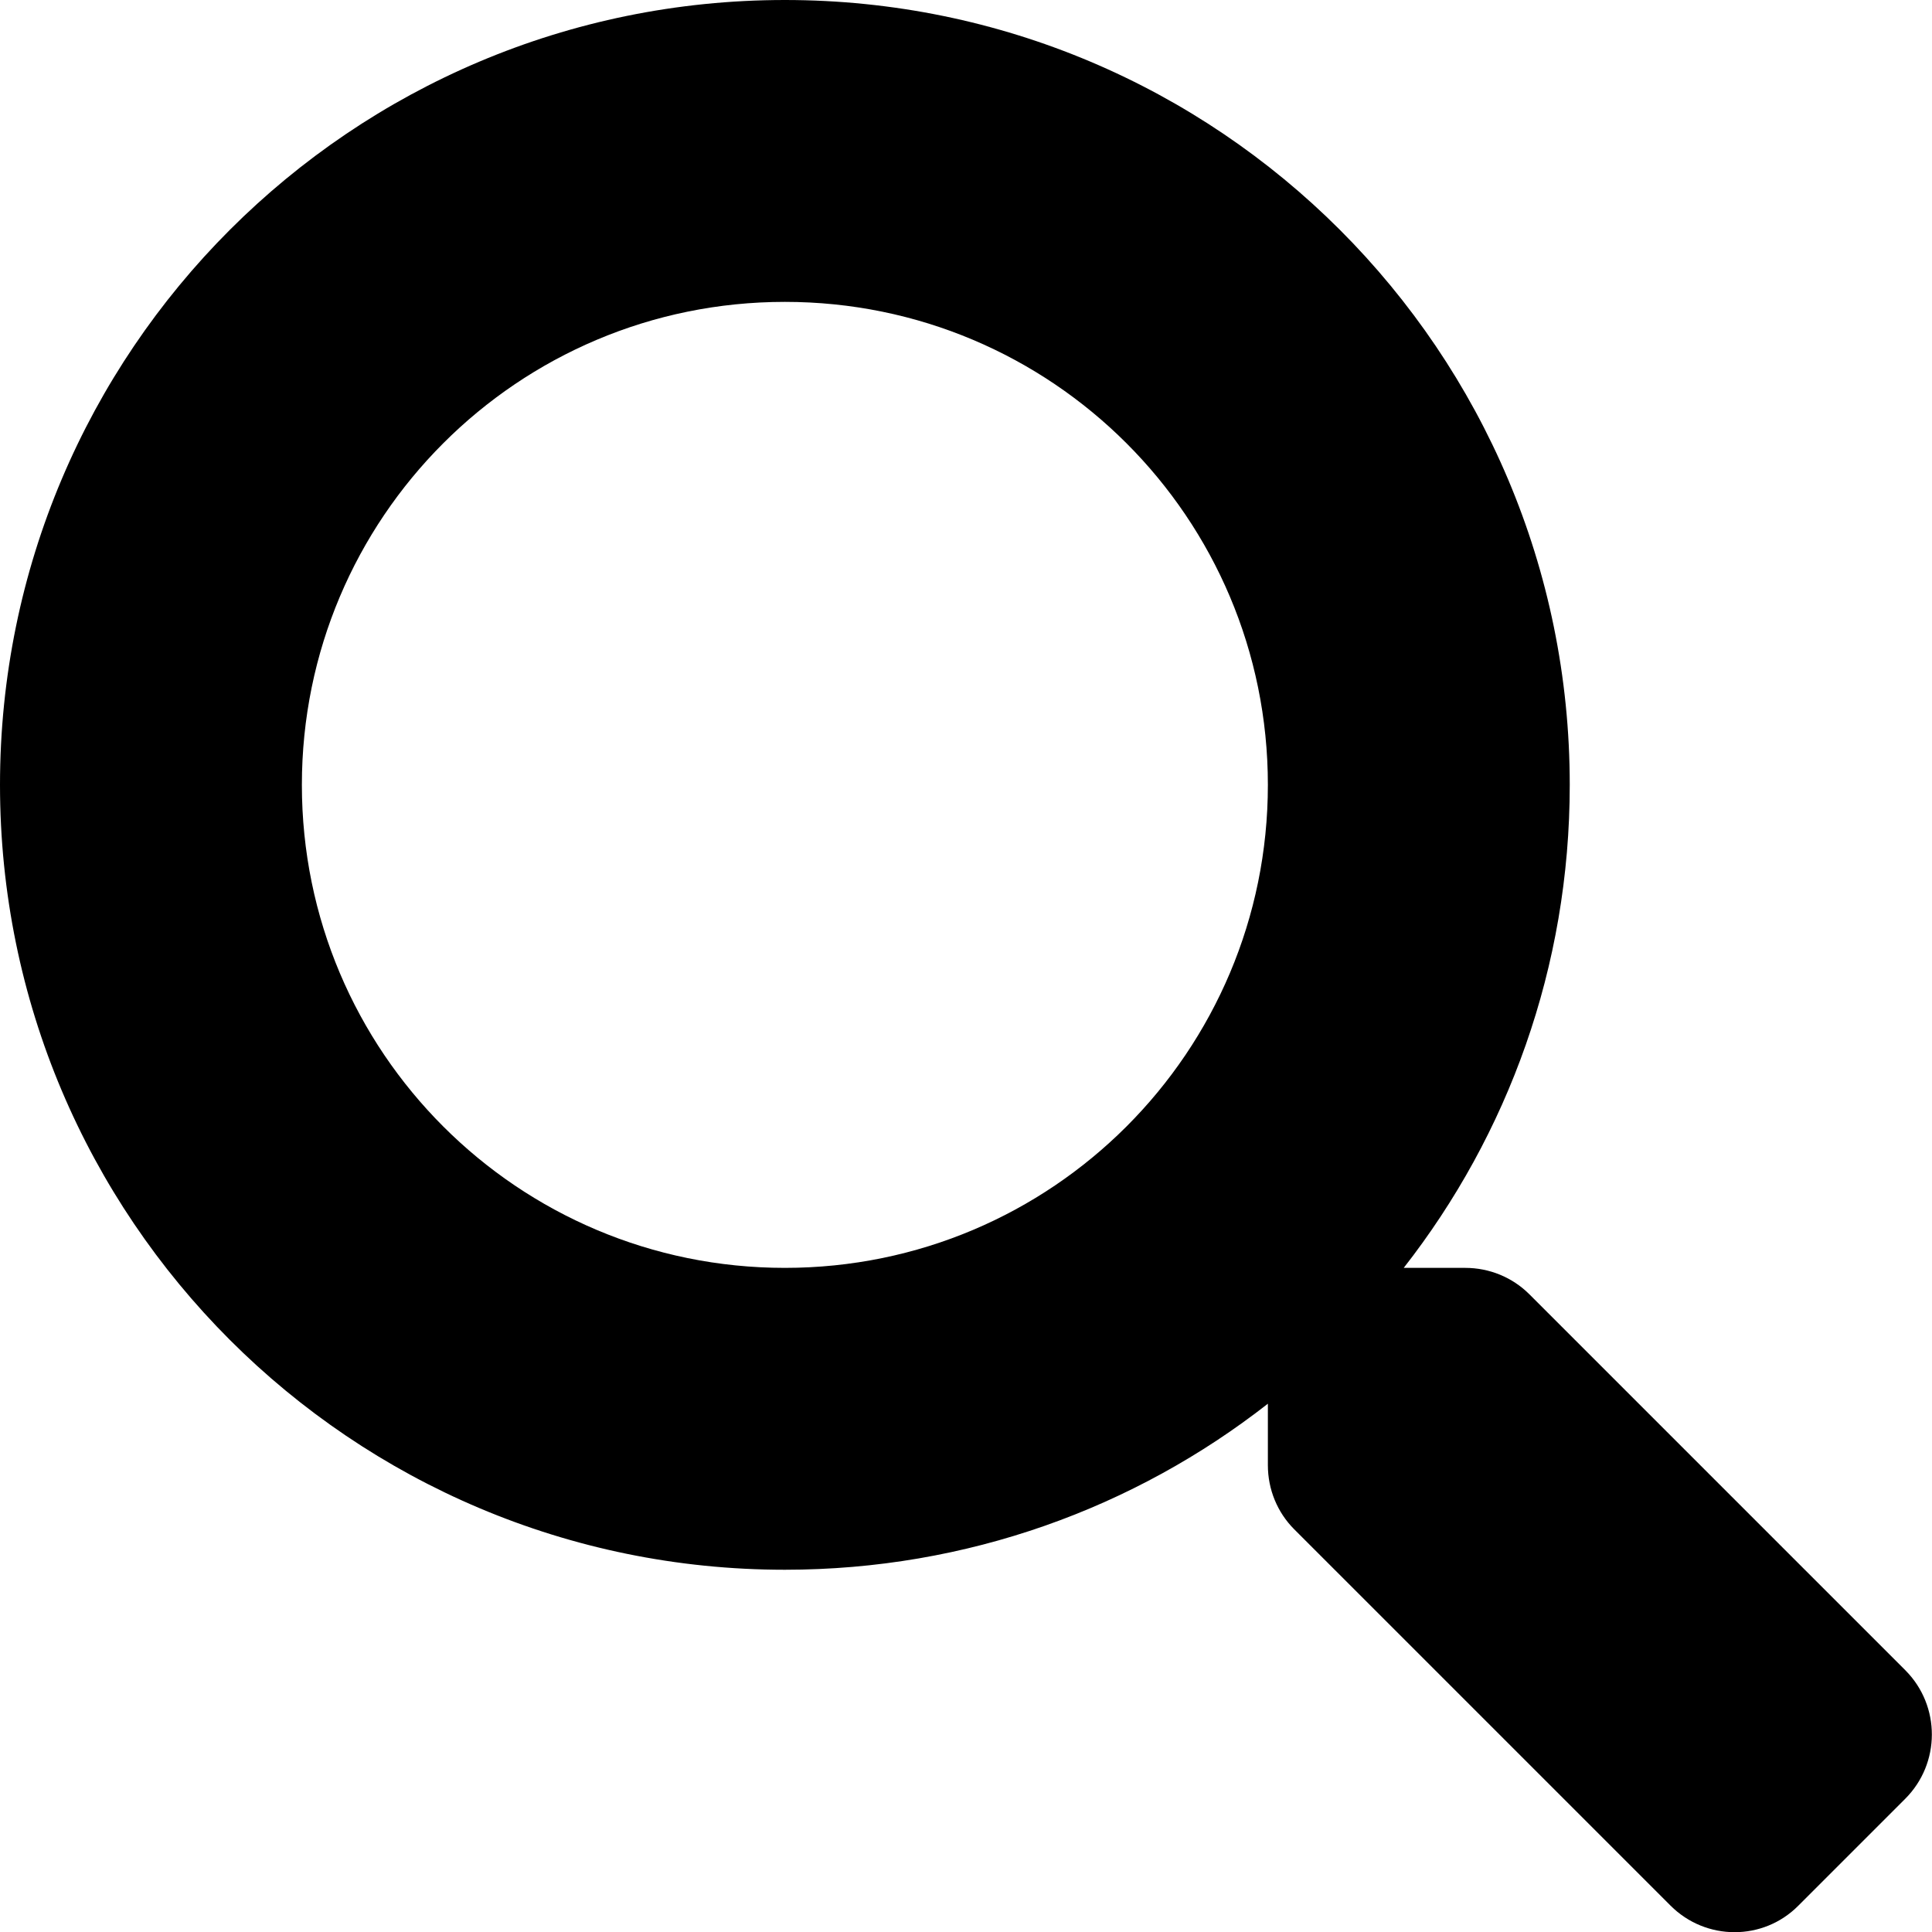
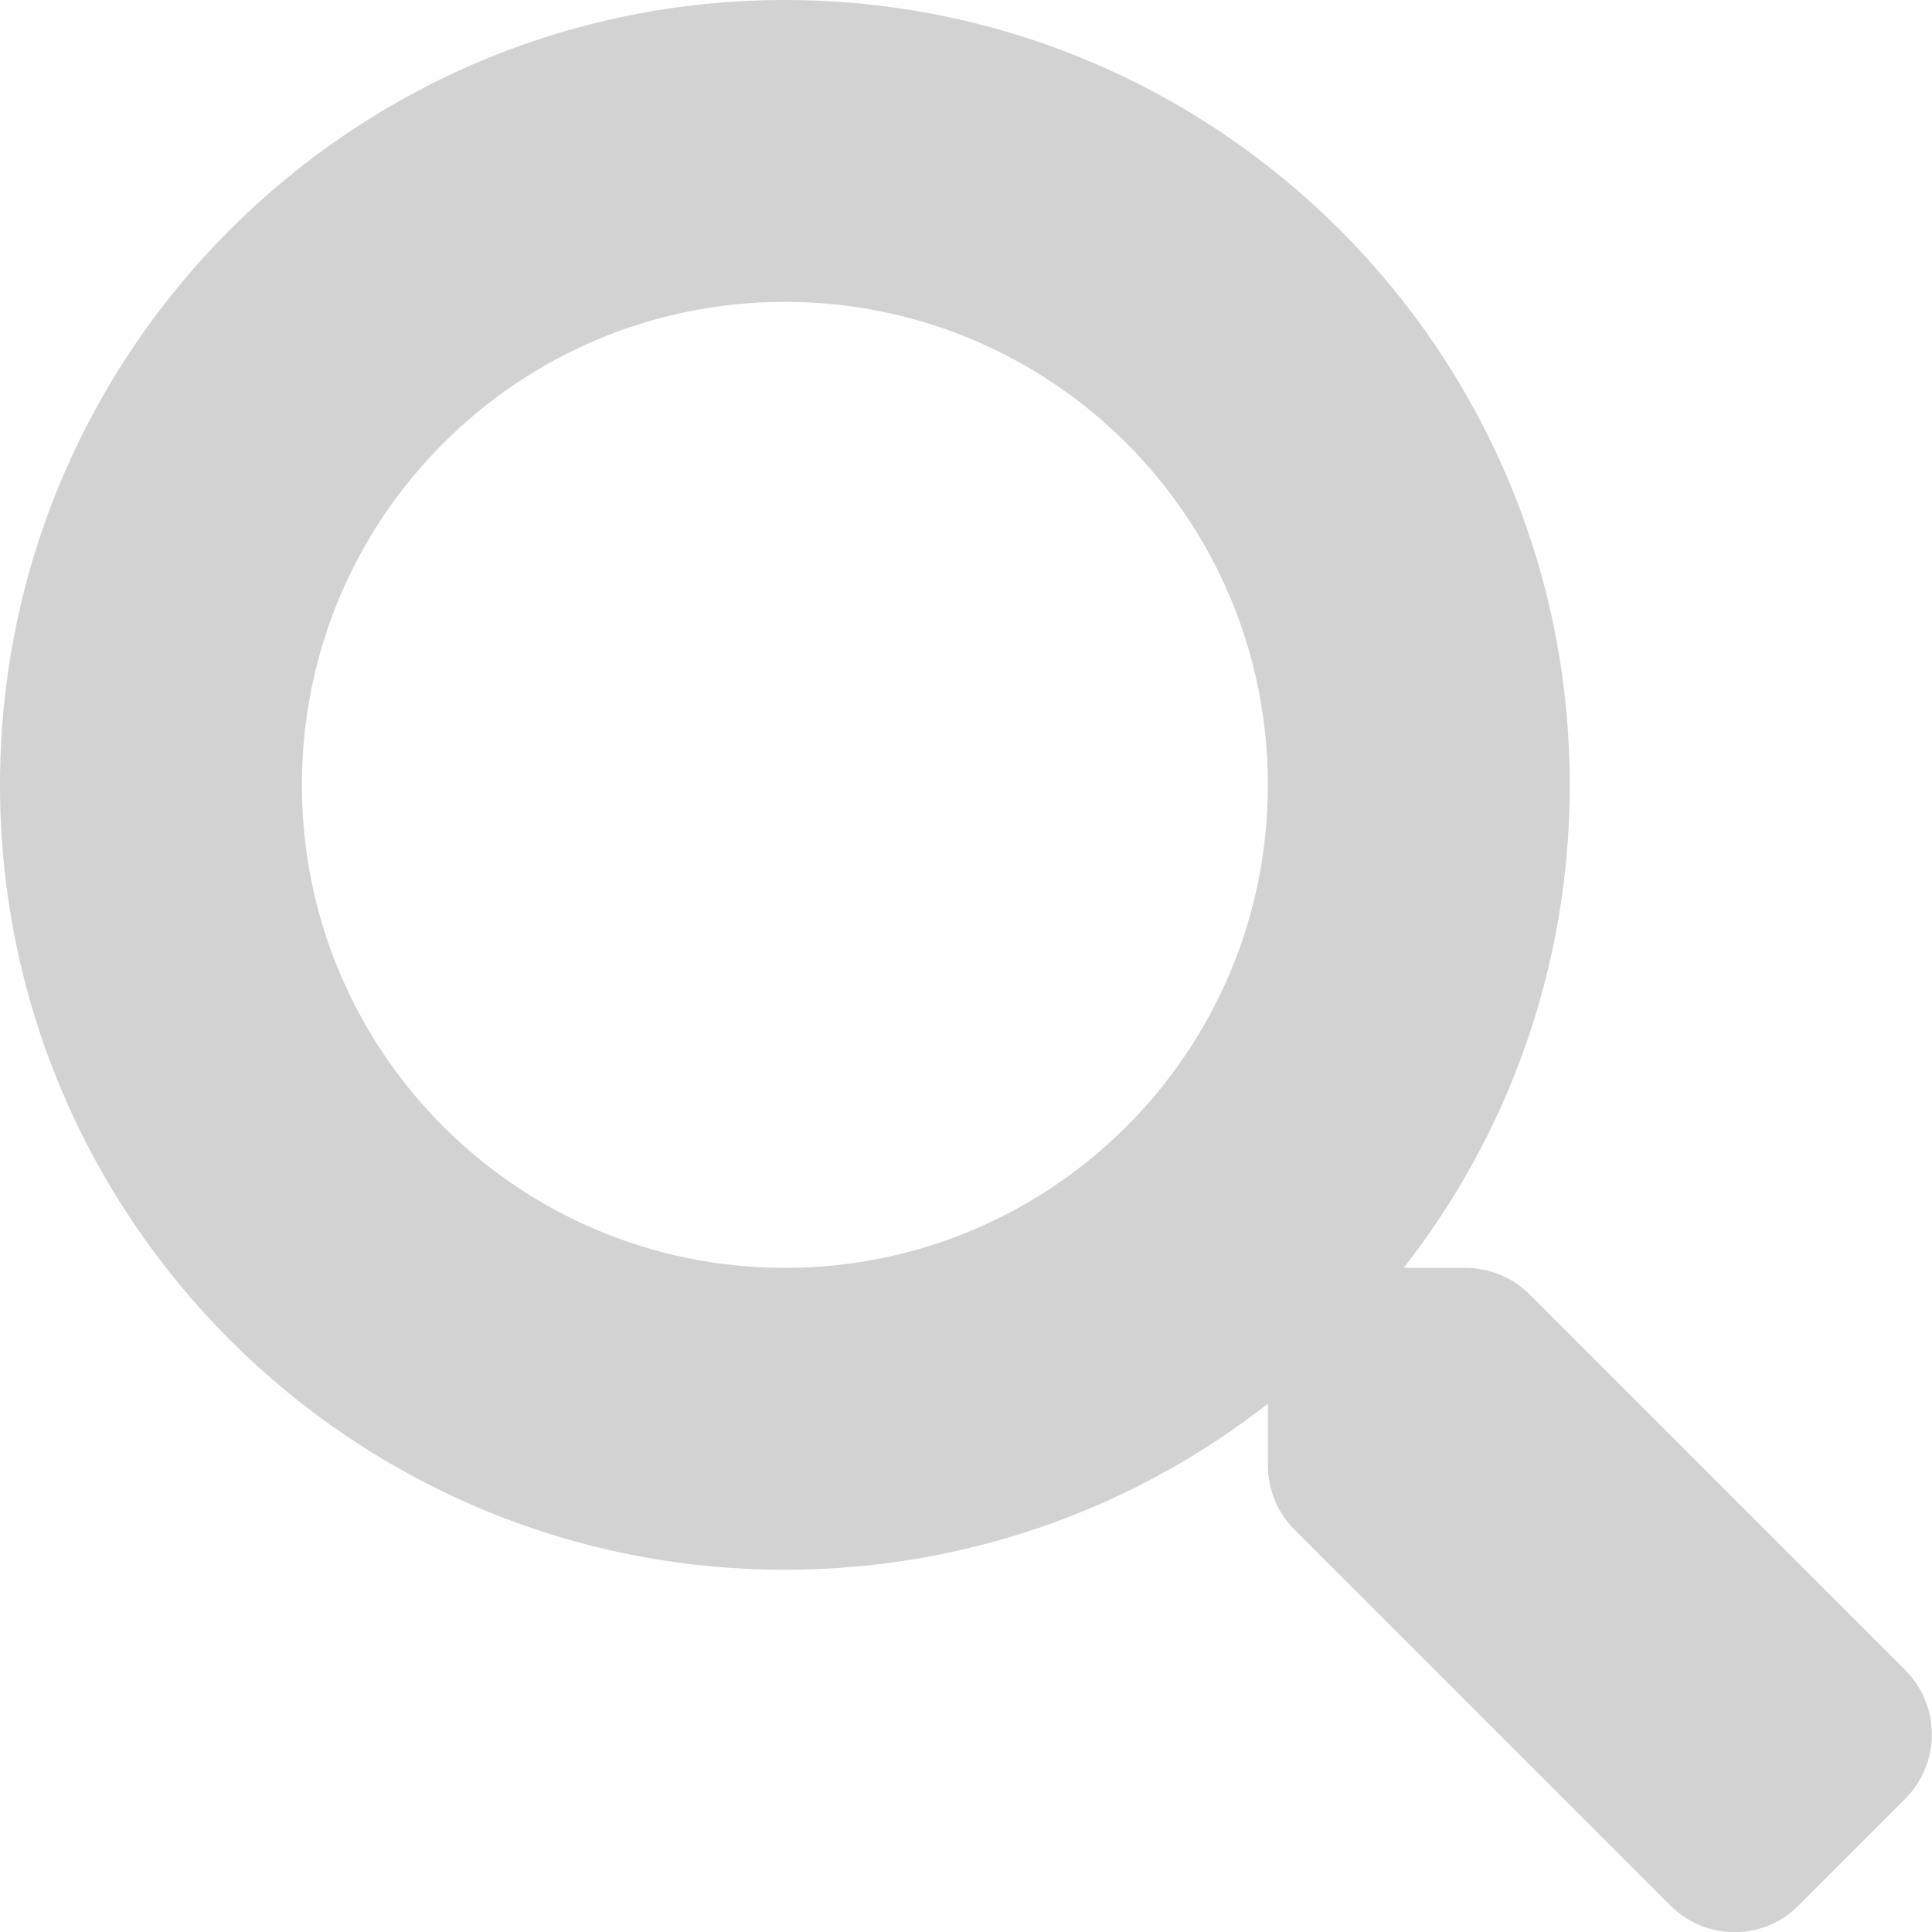
- <svg xmlns="http://www.w3.org/2000/svg" viewBox="0 0 512 512">
-   <path d="M505 442.7L405.3 343c-4.5-4.5-10.6-7-17-7H372c27.6-35.3 44-79.7 44-128C416 93.1 322.9 0 208 0S0 93.1 0 208s93.1 208 208 208c48.3 0 92.7-16.4 128-44v16.3c0 6.4 2.5 12.5 7 17l99.7 99.7c9.4 9.4 24.6 9.4 33.9 0l28.3-28.3c9.4-9.4 9.4-24.6.1-34zM208 336c-70.7 0-128-57.2-128-128 0-70.7 57.2-128 128-128 70.7 0 128 57.2 128 128 0 70.7-57.2 128-128 128z" />
+ <svg xmlns="http://www.w3.org/2000/svg" height="25px" width="25px" viewBox="0 0 512 512">
+   <path d="M505 442.7L405.3 343c-4.5-4.5-10.6-7-17-7H372c27.6-35.3 44-79.7 44-128C416 93.1 322.9 0 208 0S0 93.1 0 208s93.1 208 208 208c48.3 0 92.7-16.4 128-44v16.3c0 6.4 2.5 12.5 7 17l99.7 99.7c9.4 9.4 24.6 9.4 33.9 0l28.3-28.3c9.4-9.4 9.4-24.6.1-34zM208 336c-70.7 0-128-57.2-128-128 0-70.7 57.2-128 128-128 70.7 0 128 57.2 128 128 0 70.7-57.2 128-128 128z" fill="#d2d2d2">
+   </path>
</svg>
